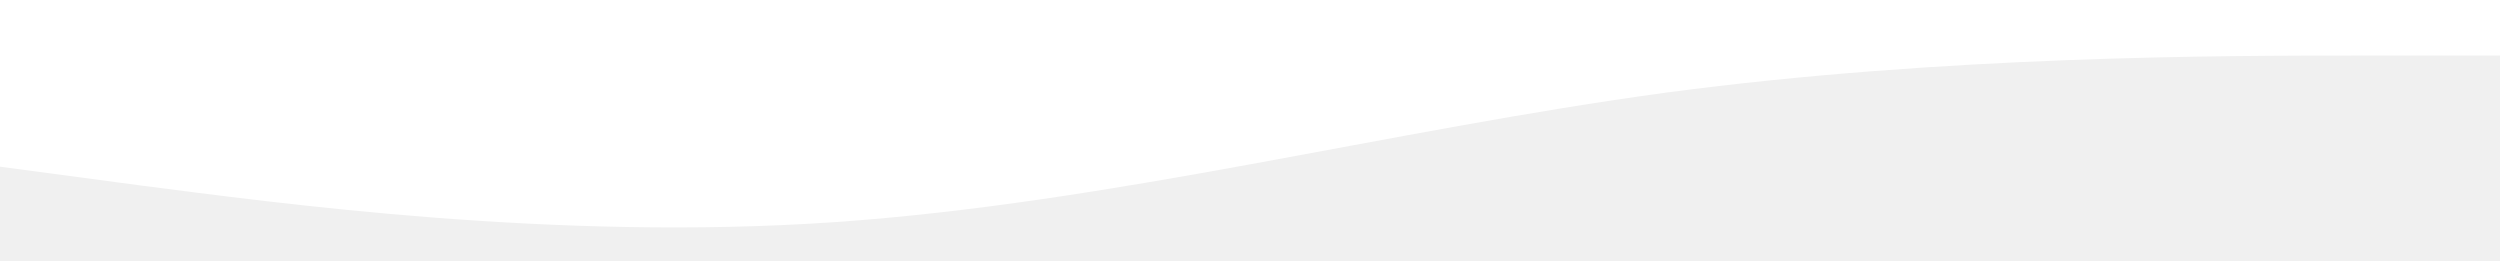
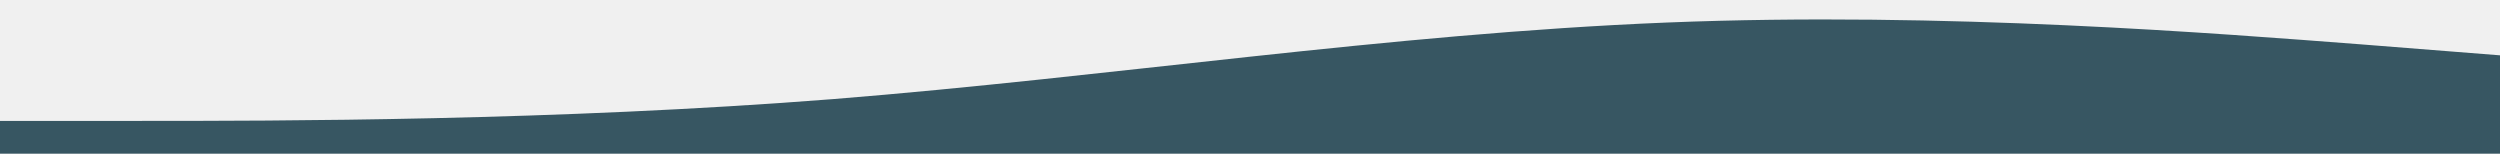
- <svg xmlns="http://www.w3.org/2000/svg" viewBox="0 0 1440 150">
-   <path fill="#fff" fill-opacity="1" d="M0,96L80,106.7C160,117,320,139,480,128C640,117,800,75,960,53.3C1120,32,1280,32,1360,32L1440,32L1440,0L1360,0C1280,0,1120,0,960,0C800,0,640,0,480,0C320,0,160,0,80,0L0,0Z" />
+ <svg xmlns="http://www.w3.org/2000/svg" viewBox="0 0 2440 150" version="1.1" id="svg4" width="2440" height="150">
+   <defs id="defs8" />
+   <path fill="#375662ff" fill-opacity="1" d="m 2440,54 -135.556,-10.7 c -135.555,-10.3 -406.667,-32.3 -677.778,-21.3 -271.111,11 -542.222,53 -813.333,74.7 C 542.222,118 271.111,118 135.556,118 H 0 v 32 h 135.556 c 135.556,0 406.667,0 677.778,0 271.111,0 542.222,0 813.333,0 271.111,0 542.222,0 677.778,0 H 2440 Z" id="path2" style="stroke-width:1.302" />
</svg>
